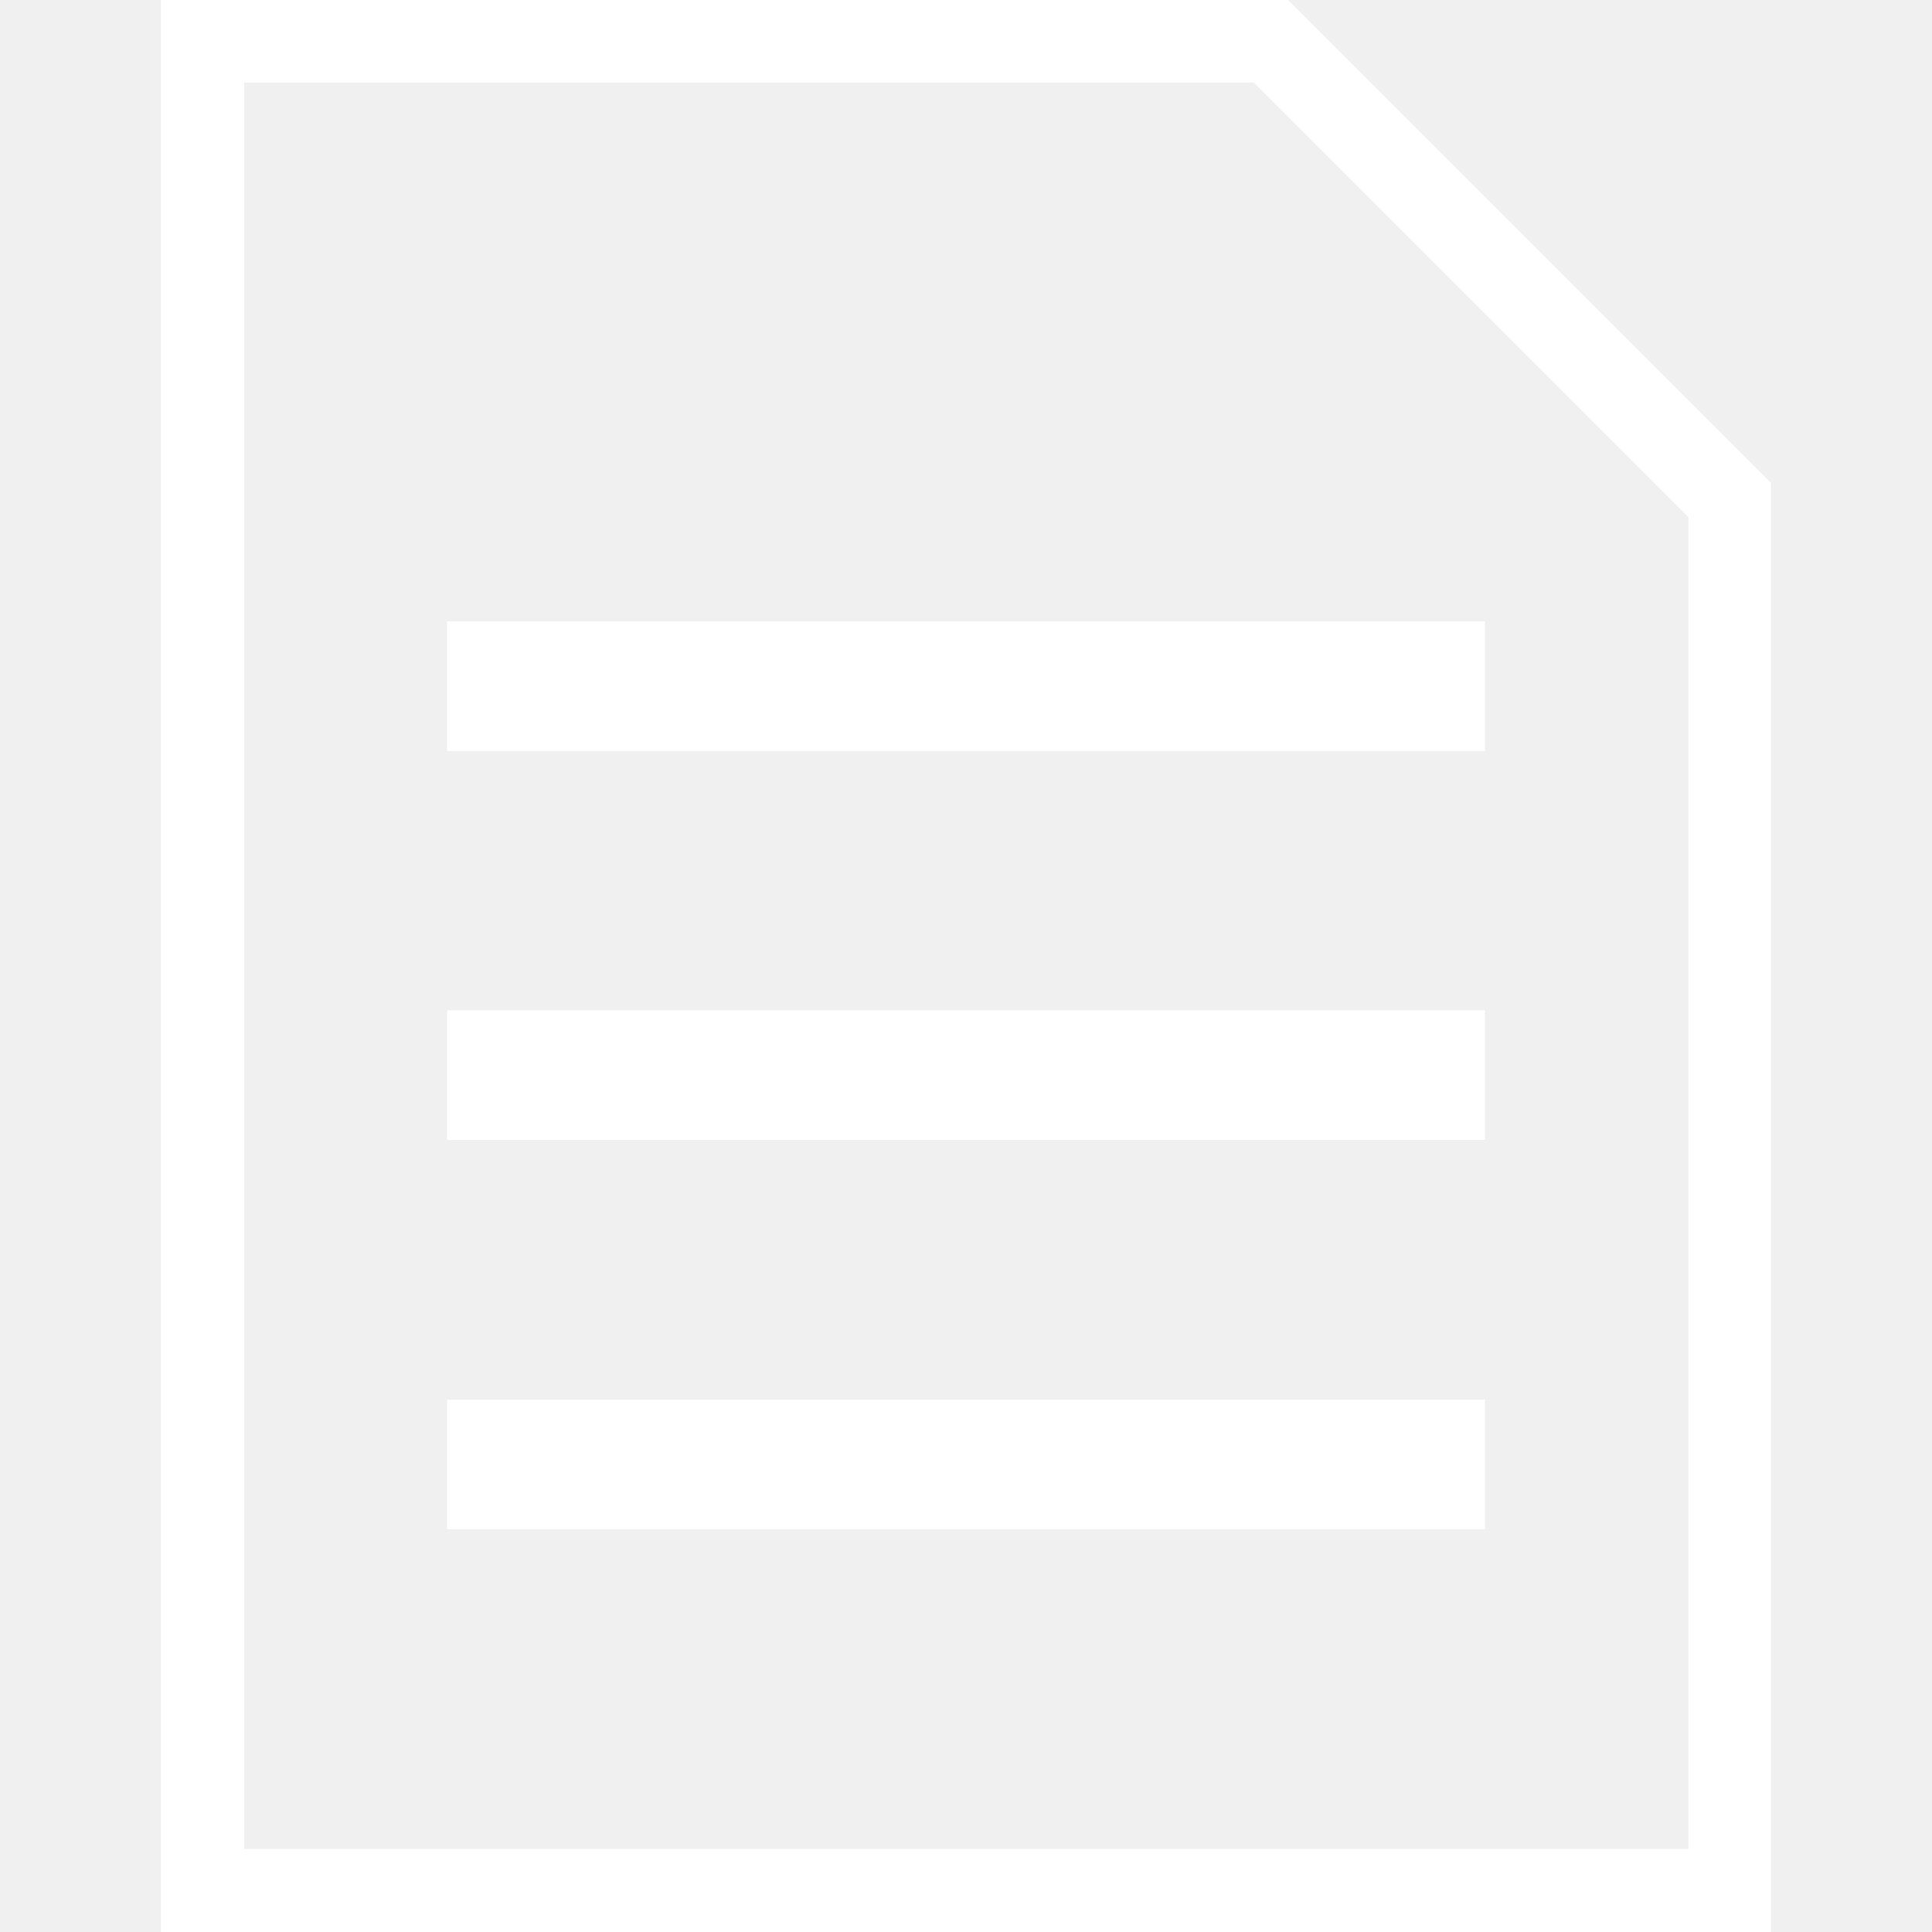
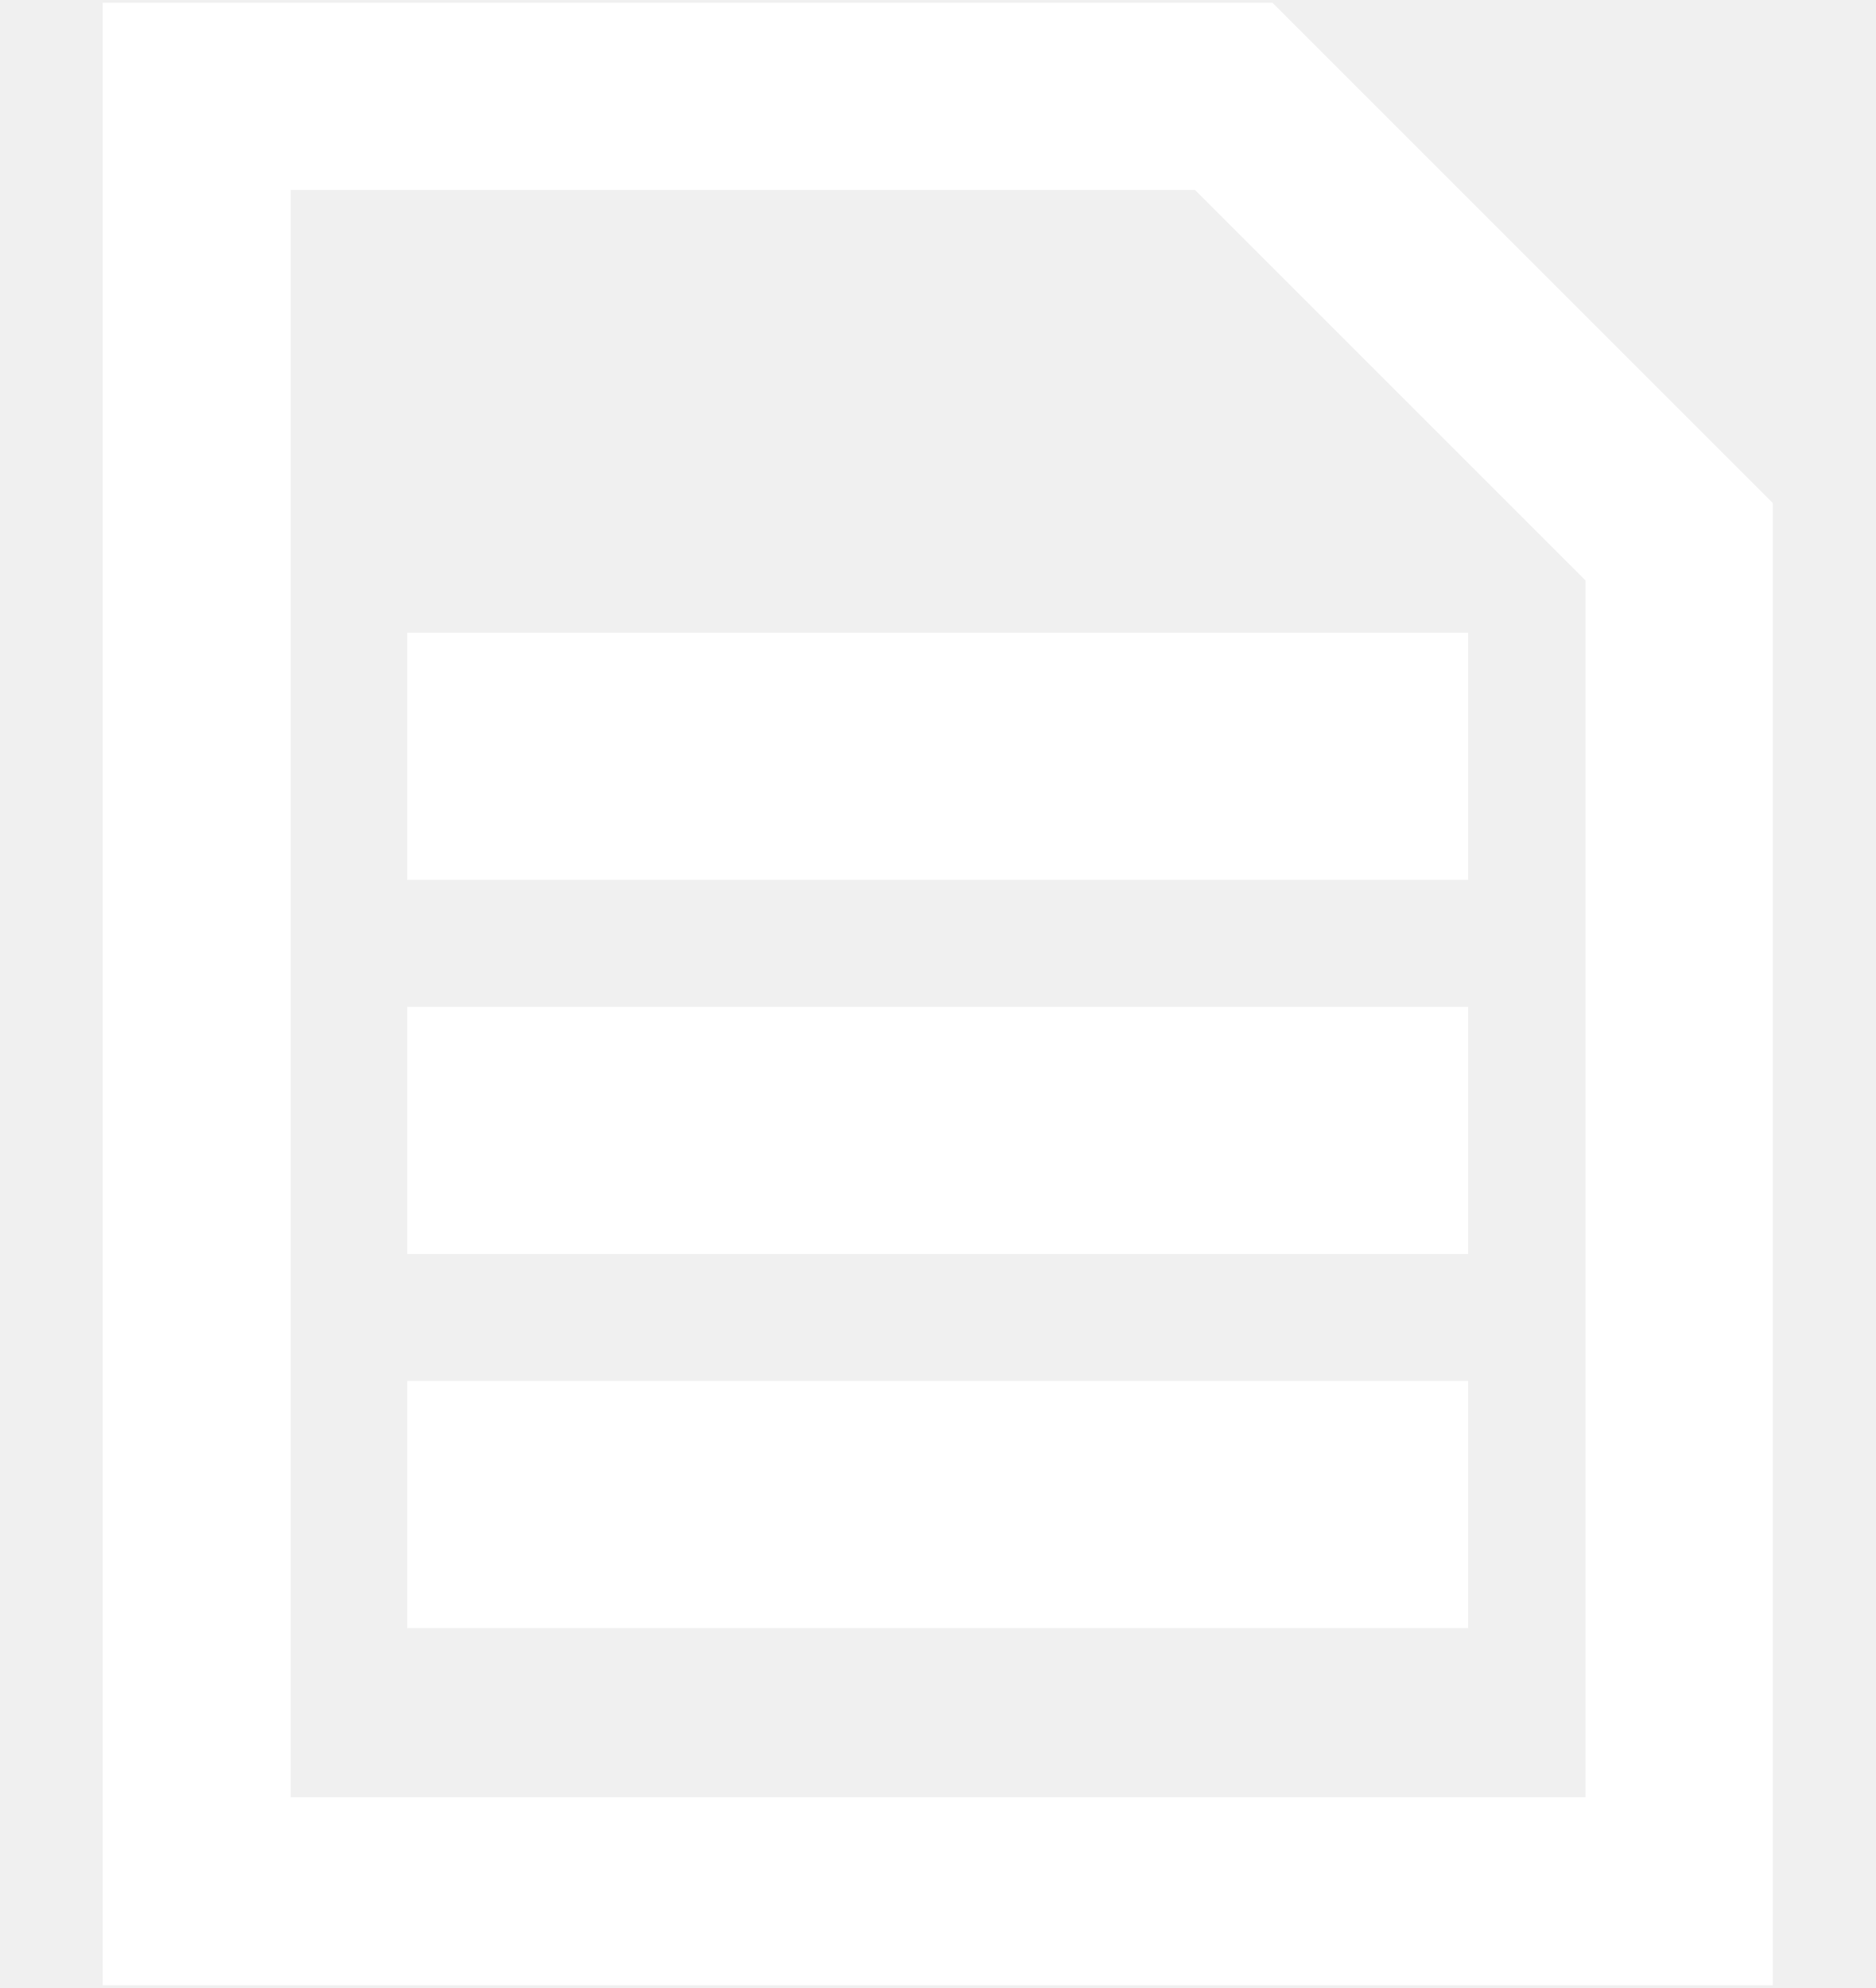
- <svg xmlns="http://www.w3.org/2000/svg" xml:space="preserve" width="0.233in" height="0.233in" version="1.0" style="shape-rendering:geometricPrecision; text-rendering:geometricPrecision; image-rendering:optimizeQuality; fill-rule:evenodd; clip-rule:evenodd" viewBox="0 0 41.88 41.88">
+ <svg xmlns="http://www.w3.org/2000/svg" xml:space="preserve" width="0.233in" height="0.247in" version="1.0" style="shape-rendering:geometricPrecision; text-rendering:geometricPrecision; image-rendering:optimizeQuality; fill-rule:evenodd; clip-rule:evenodd" viewBox="0 0 46.67 49.33">
  <defs>
    <style type="text/css">
   
+     .str0 {stroke:white;stroke-width:2.67;stroke-miterlimit:2.613}
+     .str1 {stroke:white;stroke-width:1.33;stroke-miterlimit:2.613}
    .fil0 {fill:none}
-     .fil1 {fill:white}
+     .fil1 {fill:black}
+     .fil2 {fill:white}
   
  </style>
  </defs>
  <g id="Layer_x0020_1">
-     <rect class="fil0" y="0" width="41.88" height="41.88" />
-     <g id="_2785170820048">
-       <g>
-         <path class="fil1" d="M3.49 0l24.43 0 10.47 10.47 0 31.41 -34.9 0 0 -41.88zm23.69 1.79l-21.89 0 0 38.29 31.31 0 0 -28.87 -9.42 -9.42z" />
-       </g>
-       <g>
-         <rect class="fil1" x="9.69" y="30.34" width="22.5" height="2.81" />
-         <rect class="fil1" x="9.69" y="21.9" width="22.5" height="2.81" />
-         <rect class="fil1" x="9.69" y="13.47" width="22.5" height="2.81" />
-       </g>
+     <rect class="fil0" y="1.33" width="46.67" height="46.67" />
+     <g id="_2052672248032">
+       <path class="fil1 str0" d="M3.89 1.33l27.22 0 11.67 11.67 0 35 -38.89 0 0 -46.67 -0 -0zm26.4 1.99l-24.39 0 0 42.67 34.89 0 0 -32.17 -10.5 -10.5z" />
+     </g>
+     <g id="_2052672247456">
+       <rect class="fil2 str1" x="10.8" y="16.34" width="25.07" height="4.82" />
+       <rect class="fil2 str1" x="10.8" y="25.65" width="25.07" height="4.82" />
+       <rect class="fil2 str1" x="10.8" y="34.96" width="25.07" height="4.82" />
    </g>
  </g>
</svg>
